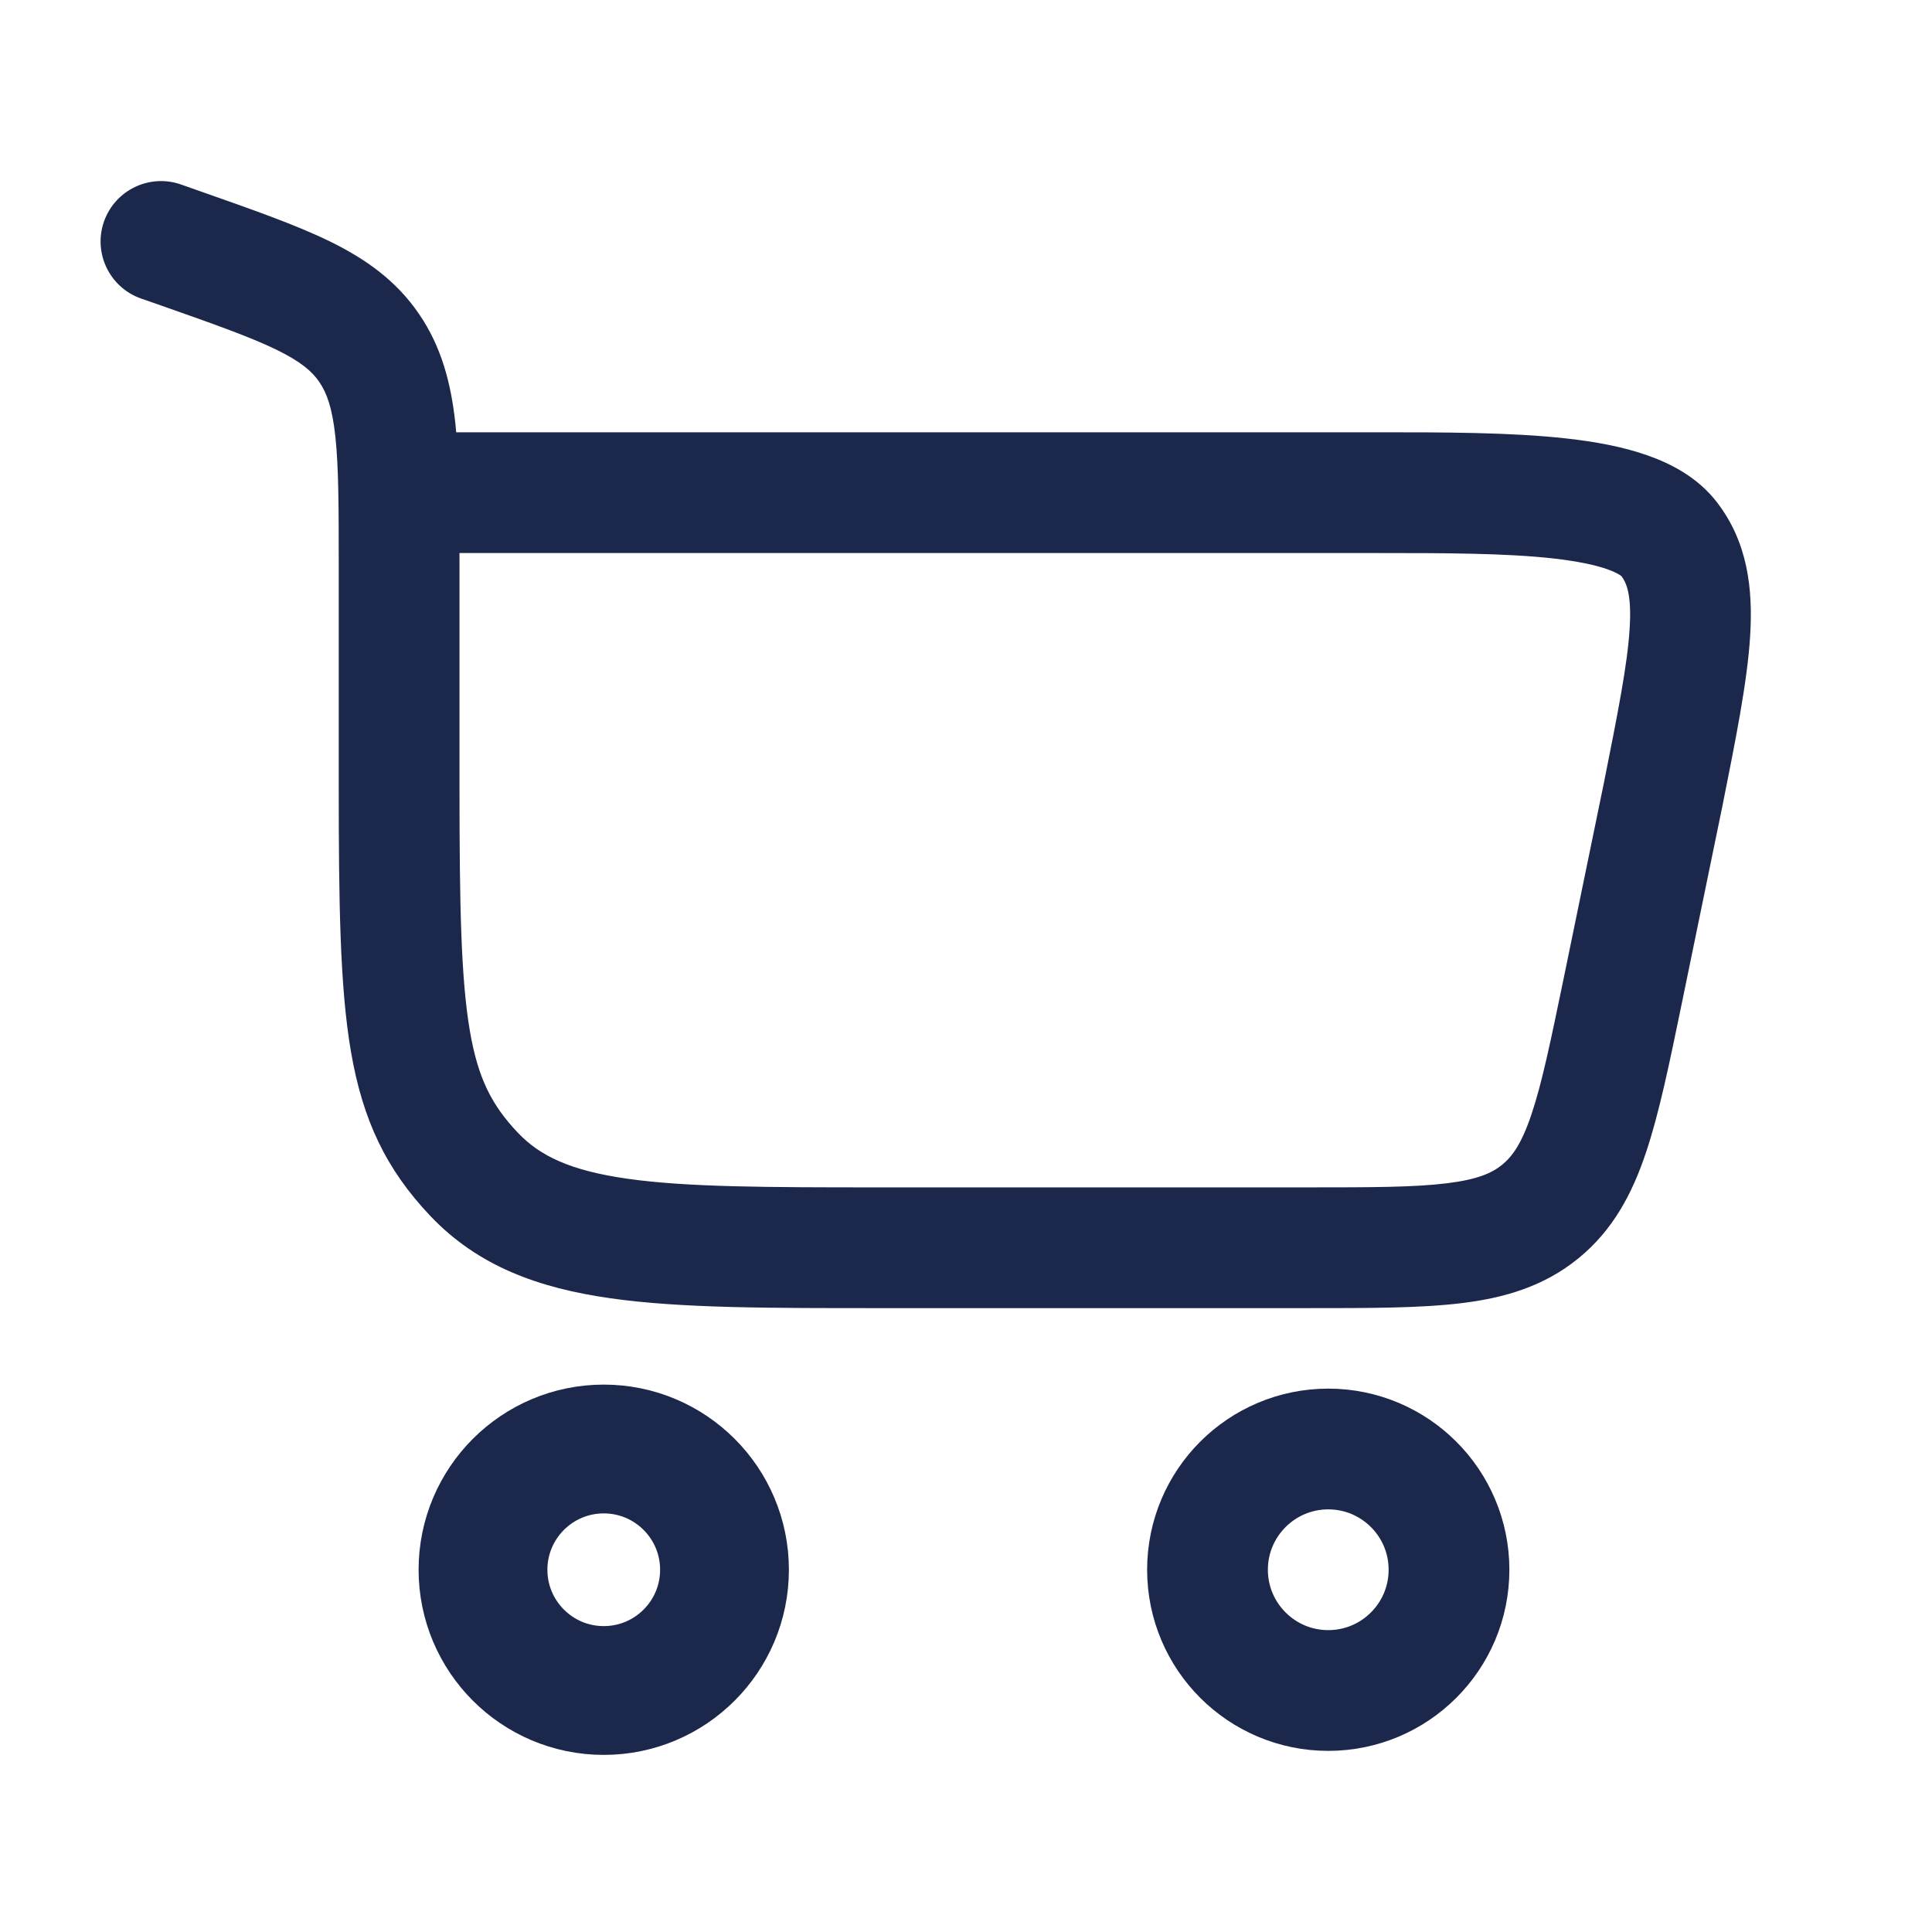
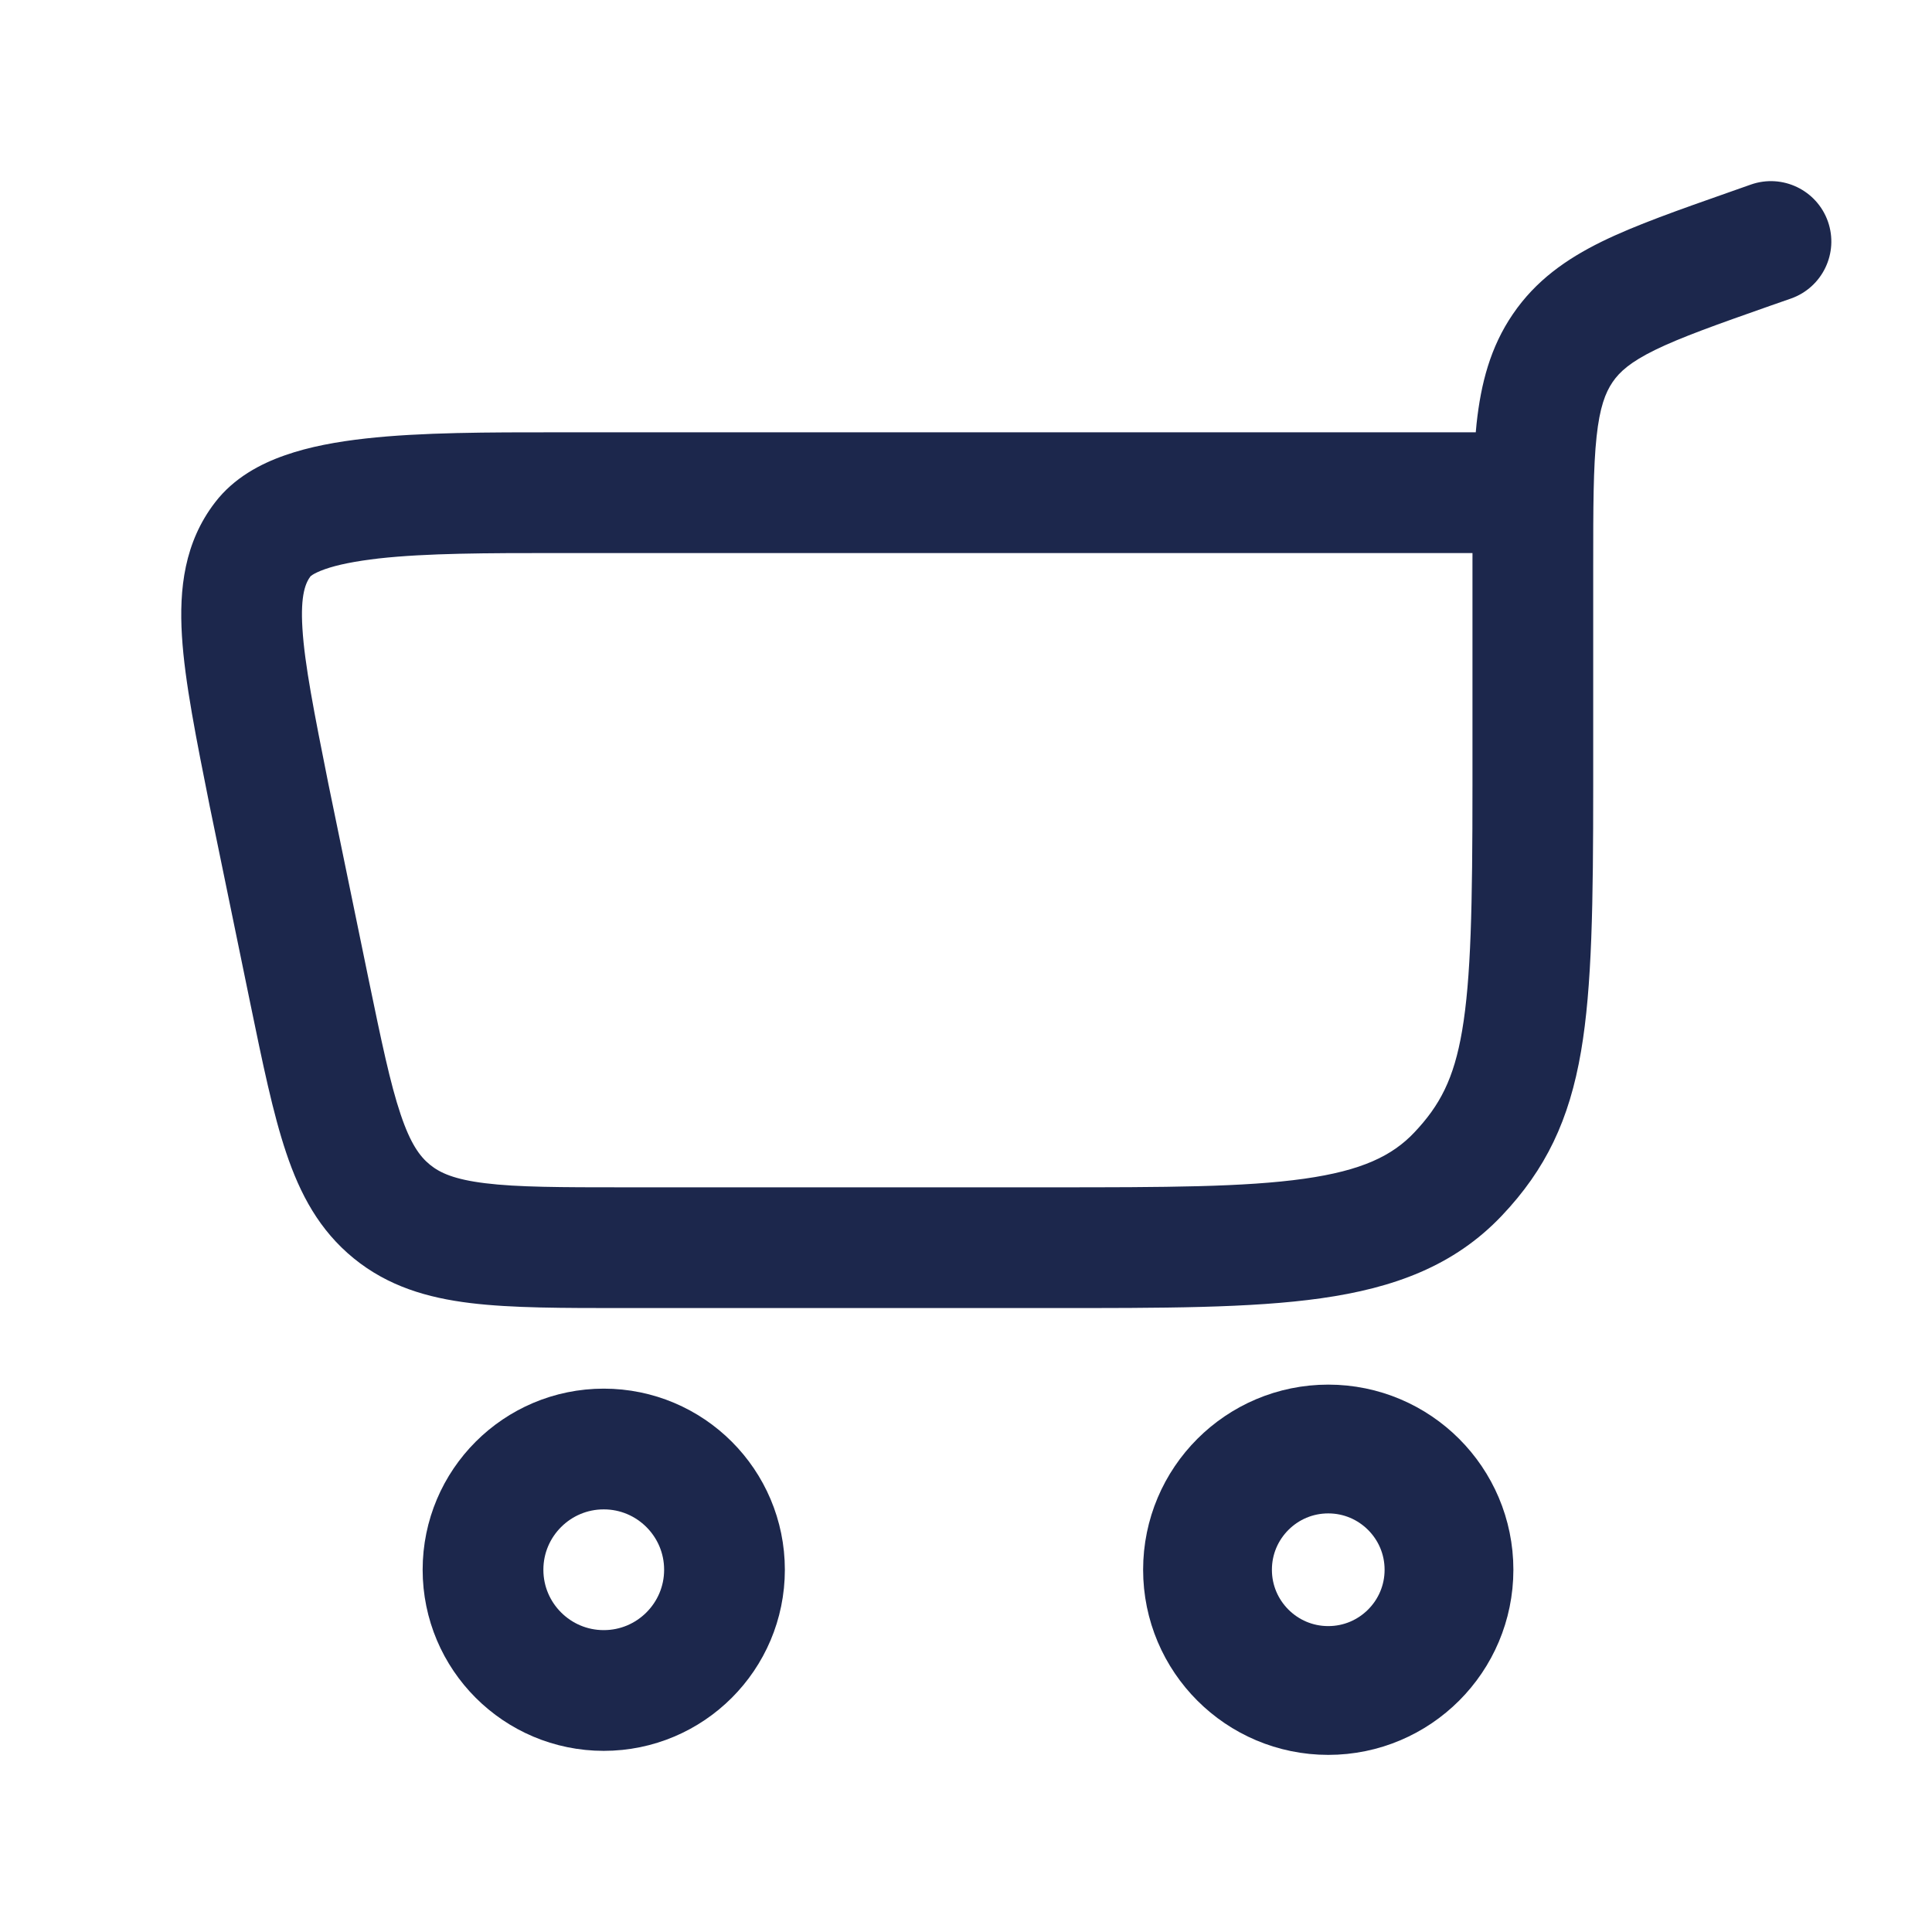
- <svg xmlns="http://www.w3.org/2000/svg" width="800px" height="800px" viewBox="0 0 24 24" fill="none">
-   <path d="M7.5 18C8.328 18 9 18.672 9 19.5C9 20.328 8.328 21 7.5 21C6.672 21 6 20.328 6 19.5C6 18.672 6.672 18 7.5 18Z" stroke="#1C274C" stroke-width="1.6" />
-   <path d="M16.5 18C17.328 18 18 18.672 18 19.5C18 20.328 17.328 21 16.5 21C15.672 21 15 20.328 15 19.5C15 18.672 15.672 18 16.5 18Z" stroke="#1C274C" stroke-width="1.5" />
-   <path d="M2.261 3.092L2.51 2.384H2.51L2.261 3.092ZM2.249 2.292C1.858 2.155 1.43 2.36 1.292 2.751C1.155 3.142 1.36 3.57 1.751 3.708L2.249 2.292ZM4.586 4.323L5.205 3.9V3.9L4.586 4.323ZM5.888 14.586L5.343 15.102H5.343L5.888 14.586ZM20.658 9.883L21.392 10.034L21.393 10.03L20.658 9.883ZM20.158 12.307L20.893 12.459L20.158 12.307ZM20.735 6.697L20.14 7.154L20.735 6.697ZM19.134 15.05L18.66 14.469L19.134 15.05ZM5.708 9.76V7.038H4.208V9.76H5.708ZM2.51 2.384L2.249 2.292L1.751 3.708L2.012 3.799L2.51 2.384ZM10.938 16.25H16.24V14.75H10.938V16.25ZM5.708 7.038C5.708 6.331 5.709 5.741 5.657 5.262C5.603 4.765 5.487 4.312 5.205 3.9L3.967 4.746C4.057 4.878 4.127 5.06 4.166 5.423C4.207 5.803 4.208 6.298 4.208 7.038H5.708ZM2.012 3.799C2.68 4.034 3.119 4.19 3.442 4.348C3.745 4.497 3.879 4.617 3.967 4.746L5.205 3.9C4.921 3.484 4.543 3.218 4.102 3.001C3.681 2.795 3.144 2.607 2.51 2.384L2.012 3.799ZM4.208 9.76C4.208 11.213 4.222 12.26 4.359 13.06C4.505 13.914 4.797 14.526 5.343 15.102L6.432 14.07C6.112 13.732 5.939 13.402 5.837 12.807C5.726 12.158 5.708 11.249 5.708 9.76H4.208ZM10.938 14.75C9.521 14.75 8.538 14.748 7.797 14.643C7.082 14.542 6.705 14.358 6.432 14.07L5.343 15.102C5.937 15.729 6.69 16.001 7.586 16.128C8.457 16.252 9.565 16.25 10.938 16.25V14.75ZM4.958 6.87H17.089V5.37H4.958V6.87ZM19.923 9.731L19.424 12.156L20.893 12.459L21.392 10.034L19.923 9.731ZM17.089 6.87C17.945 6.87 18.699 6.871 19.294 6.937C19.589 6.971 19.811 7.016 19.966 7.071C20.127 7.128 20.153 7.171 20.14 7.154L21.329 6.24C21.094 5.934 20.764 5.761 20.463 5.656C20.157 5.548 19.81 5.486 19.46 5.447C18.765 5.369 17.917 5.37 17.089 5.37V6.87ZM21.393 10.03C21.562 9.182 21.706 8.47 21.741 7.9C21.777 7.314 21.711 6.736 21.329 6.24L20.14 7.154C20.202 7.235 20.271 7.38 20.244 7.808C20.217 8.252 20.1 8.845 19.922 9.736L21.393 10.03ZM16.24 16.25C17.002 16.25 17.641 16.251 18.157 16.188C18.692 16.123 19.181 15.979 19.607 15.632L18.66 14.469C18.535 14.571 18.357 14.652 17.974 14.699C17.571 14.749 17.04 14.75 16.24 14.75V16.25ZM19.424 12.156C19.262 12.939 19.154 13.459 19.024 13.844C18.901 14.21 18.785 14.367 18.66 14.469L19.607 15.632C20.034 15.284 20.273 14.835 20.445 14.323C20.611 13.831 20.739 13.205 20.893 12.459L19.424 12.156Z" fill="#1C274C" />
+ <svg xmlns="http://www.w3.org/2000/svg" version="1.1" width="800" height="800" viewBox="0 0 800 800" xml:space="preserve">
+   <defs>
+ </defs>
+   <g transform="matrix(-1 0 0 1 400 400)">
+     <g style="">
+       <g transform="matrix(33.33 0 0 33.33 -150 250)">
+         <path style="stroke: rgb(28,39,76); stroke-width: 1.6; stroke-dasharray: none; stroke-linecap: butt; stroke-dashoffset: 0; stroke-linejoin: miter; stroke-miterlimit: 4; fill: none; fill-rule: nonzero; opacity: 1;" transform=" translate(-7.5, -19.5)" d="M 7.5 18 C 8.328 18 9 18.672 9 19.5 C 9 20.328 8.328 21 7.5 21 C 6.672 21 6 20.328 6 19.5 C 6 18.672 6.672 18 7.5 18 Z" stroke-linecap="round" />
+       </g>
+       <g transform="matrix(33.33 0 0 33.33 150 250)">
+         <path style="stroke: rgb(28,39,76); stroke-width: 1.5; stroke-dasharray: none; stroke-linecap: butt; stroke-dashoffset: 0; stroke-linejoin: miter; stroke-miterlimit: 4; fill: none; fill-rule: nonzero; opacity: 1;" transform=" translate(-16.5, -19.5)" d="M 16.5 18 C 17.328 18 18 18.672 18 19.5 C 18 20.328 17.328 21 16.5 21 C 15.672 21 15 20.328 15 19.5 C 15 18.672 15.672 18 16.5 18 Z" stroke-linecap="round" />
+       </g>
+       <g transform="matrix(33.33 0 0 33.33 -16.67 -91.67)">
+         <path style="stroke: none; stroke-width: 1; stroke-dasharray: none; stroke-linecap: butt; stroke-dashoffset: 0; stroke-linejoin: miter; stroke-miterlimit: 4; fill: rgb(28,39,76); fill-rule: nonzero; opacity: 1;" transform=" translate(-11.5, -9.25)" d="M 2.261 3.092 L 2.51 2.384 H 2.51 L 2.261 3.092 Z M 2.249 2.292 C 1.858 2.155 1.43 2.36 1.292 2.751 C 1.155 3.142 1.36 3.57 1.751 3.708 L 2.249 2.292 Z M 4.586 4.323 L 5.205 3.9 V 3.9 L 4.586 4.323 Z M 5.888 14.586 L 5.343 15.102 H 5.343 L 5.888 14.586 Z M 20.658 9.883 L 21.392 10.034 L 21.393 10.03 L 20.658 9.883 Z M 20.158 12.307 L 20.893 12.459 L 20.158 12.307 Z M 20.735 6.697 L 20.14 7.154 L 20.735 6.697 Z M 19.134 15.05 L 18.66 14.469 L 19.134 15.05 Z M 5.708 9.76 V 7.038 H 4.208 V 9.76 H 5.708 Z M 2.51 2.384 L 2.249 2.292 L 1.751 3.708 L 2.012 3.799 L 2.51 2.384 Z M 10.938 16.25 H 16.24 V 14.75 H 10.938 V 16.25 Z M 5.708 7.038 C 5.708 6.331 5.709 5.741 5.657 5.262 C 5.603 4.765 5.487 4.312 5.205 3.9 L 3.967 4.746 C 4.057 4.878 4.127 5.06 4.166 5.423 C 4.207 5.803 4.208 6.298 4.208 7.038 H 5.708 Z M 2.012 3.799 C 2.68 4.034 3.119 4.19 3.442 4.348 C 3.745 4.497 3.879 4.617 3.967 4.746 L 5.205 3.9 C 4.921 3.484 4.543 3.218 4.102 3.001 C 3.681 2.795 3.144 2.607 2.51 2.384 L 2.012 3.799 Z M 4.208 9.76 C 4.208 11.213 4.222 12.26 4.359 13.06 C 4.505 13.914 4.797 14.526 5.343 15.102 L 6.432 14.07 C 6.112 13.732 5.939 13.402 5.837 12.807 C 5.726 12.158 5.708 11.249 5.708 9.76 H 4.208 Z M 10.938 14.75 C 9.521 14.75 8.538 14.748 7.797 14.643 C 7.082 14.542 6.705 14.358 6.432 14.07 L 5.343 15.102 C 5.937 15.729 6.69 16.001 7.586 16.128 C 8.457 16.252 9.565 16.25 10.938 16.25 V 14.75 Z M 4.958 6.87 H 17.089 V 5.37 H 4.958 V 6.87 Z M 19.923 9.731 L 19.424 12.156 L 20.893 12.459 L 21.392 10.034 L 19.923 9.731 Z M 17.089 6.87 C 17.945 6.87 18.699 6.871 19.294 6.937 C 19.589 6.971 19.811 7.016 19.966 7.071 C 20.127 7.128 20.153 7.171 20.14 7.154 L 21.329 6.24 C 21.094 5.934 20.764 5.761 20.463 5.656 C 20.157 5.548 19.81 5.486 19.46 5.447 C 18.765 5.369 17.917 5.37 17.089 5.37 V 6.87 Z M 21.393 10.03 C 21.562 9.182 21.706 8.47 21.741 7.9 C 21.777 7.314 21.711 6.736 21.329 6.24 L 20.14 7.154 C 20.202 7.235 20.271 7.38 20.244 7.808 C 20.217 8.252 20.1 8.845 19.922 9.736 L 21.393 10.03 Z M 16.24 16.25 C 17.002 16.25 17.641 16.251 18.157 16.188 C 18.692 16.123 19.181 15.979 19.607 15.632 L 18.66 14.469 C 18.535 14.571 18.357 14.652 17.974 14.699 C 17.571 14.749 17.04 14.75 16.24 14.75 V 16.25 Z M 19.424 12.156 C 19.262 12.939 19.154 13.459 19.024 13.844 C 18.901 14.21 18.785 14.367 18.66 14.469 L 19.607 15.632 C 20.034 15.284 20.273 14.835 20.445 14.323 C 20.611 13.831 20.739 13.205 20.893 12.459 L 19.424 12.156 Z" stroke-linecap="round" />
+       </g>
+     </g>
+   </g>
</svg>
